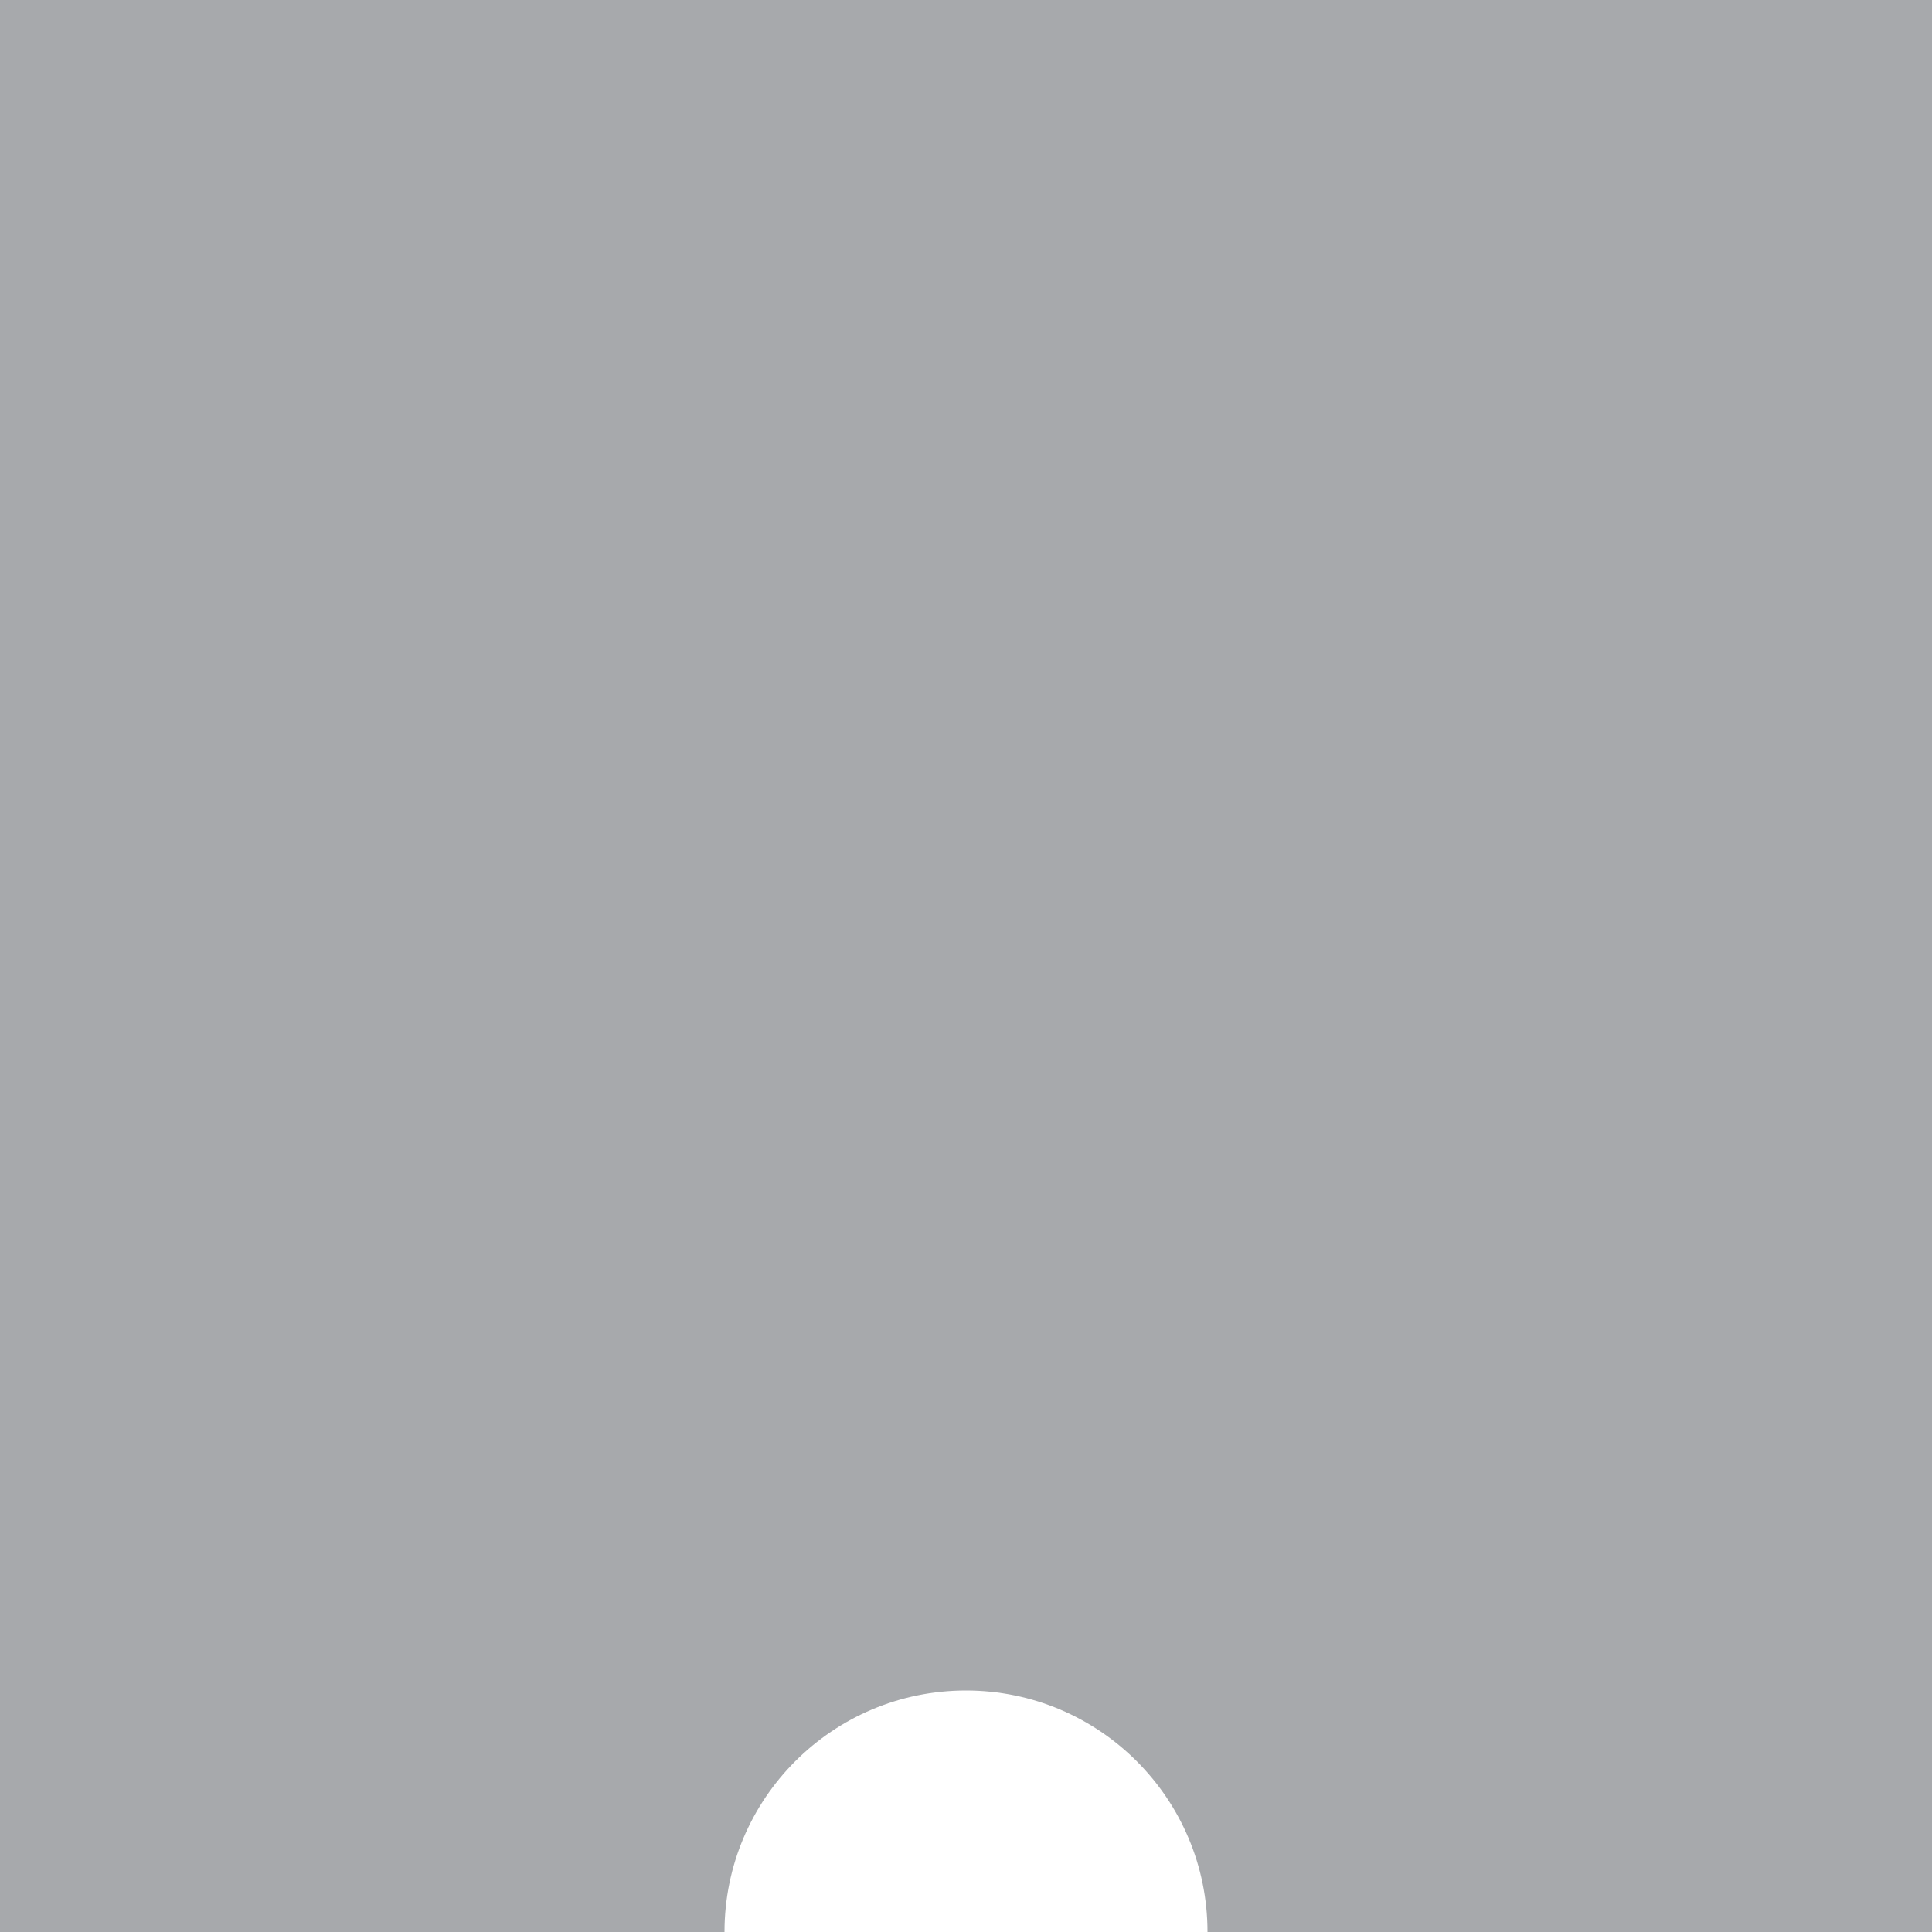
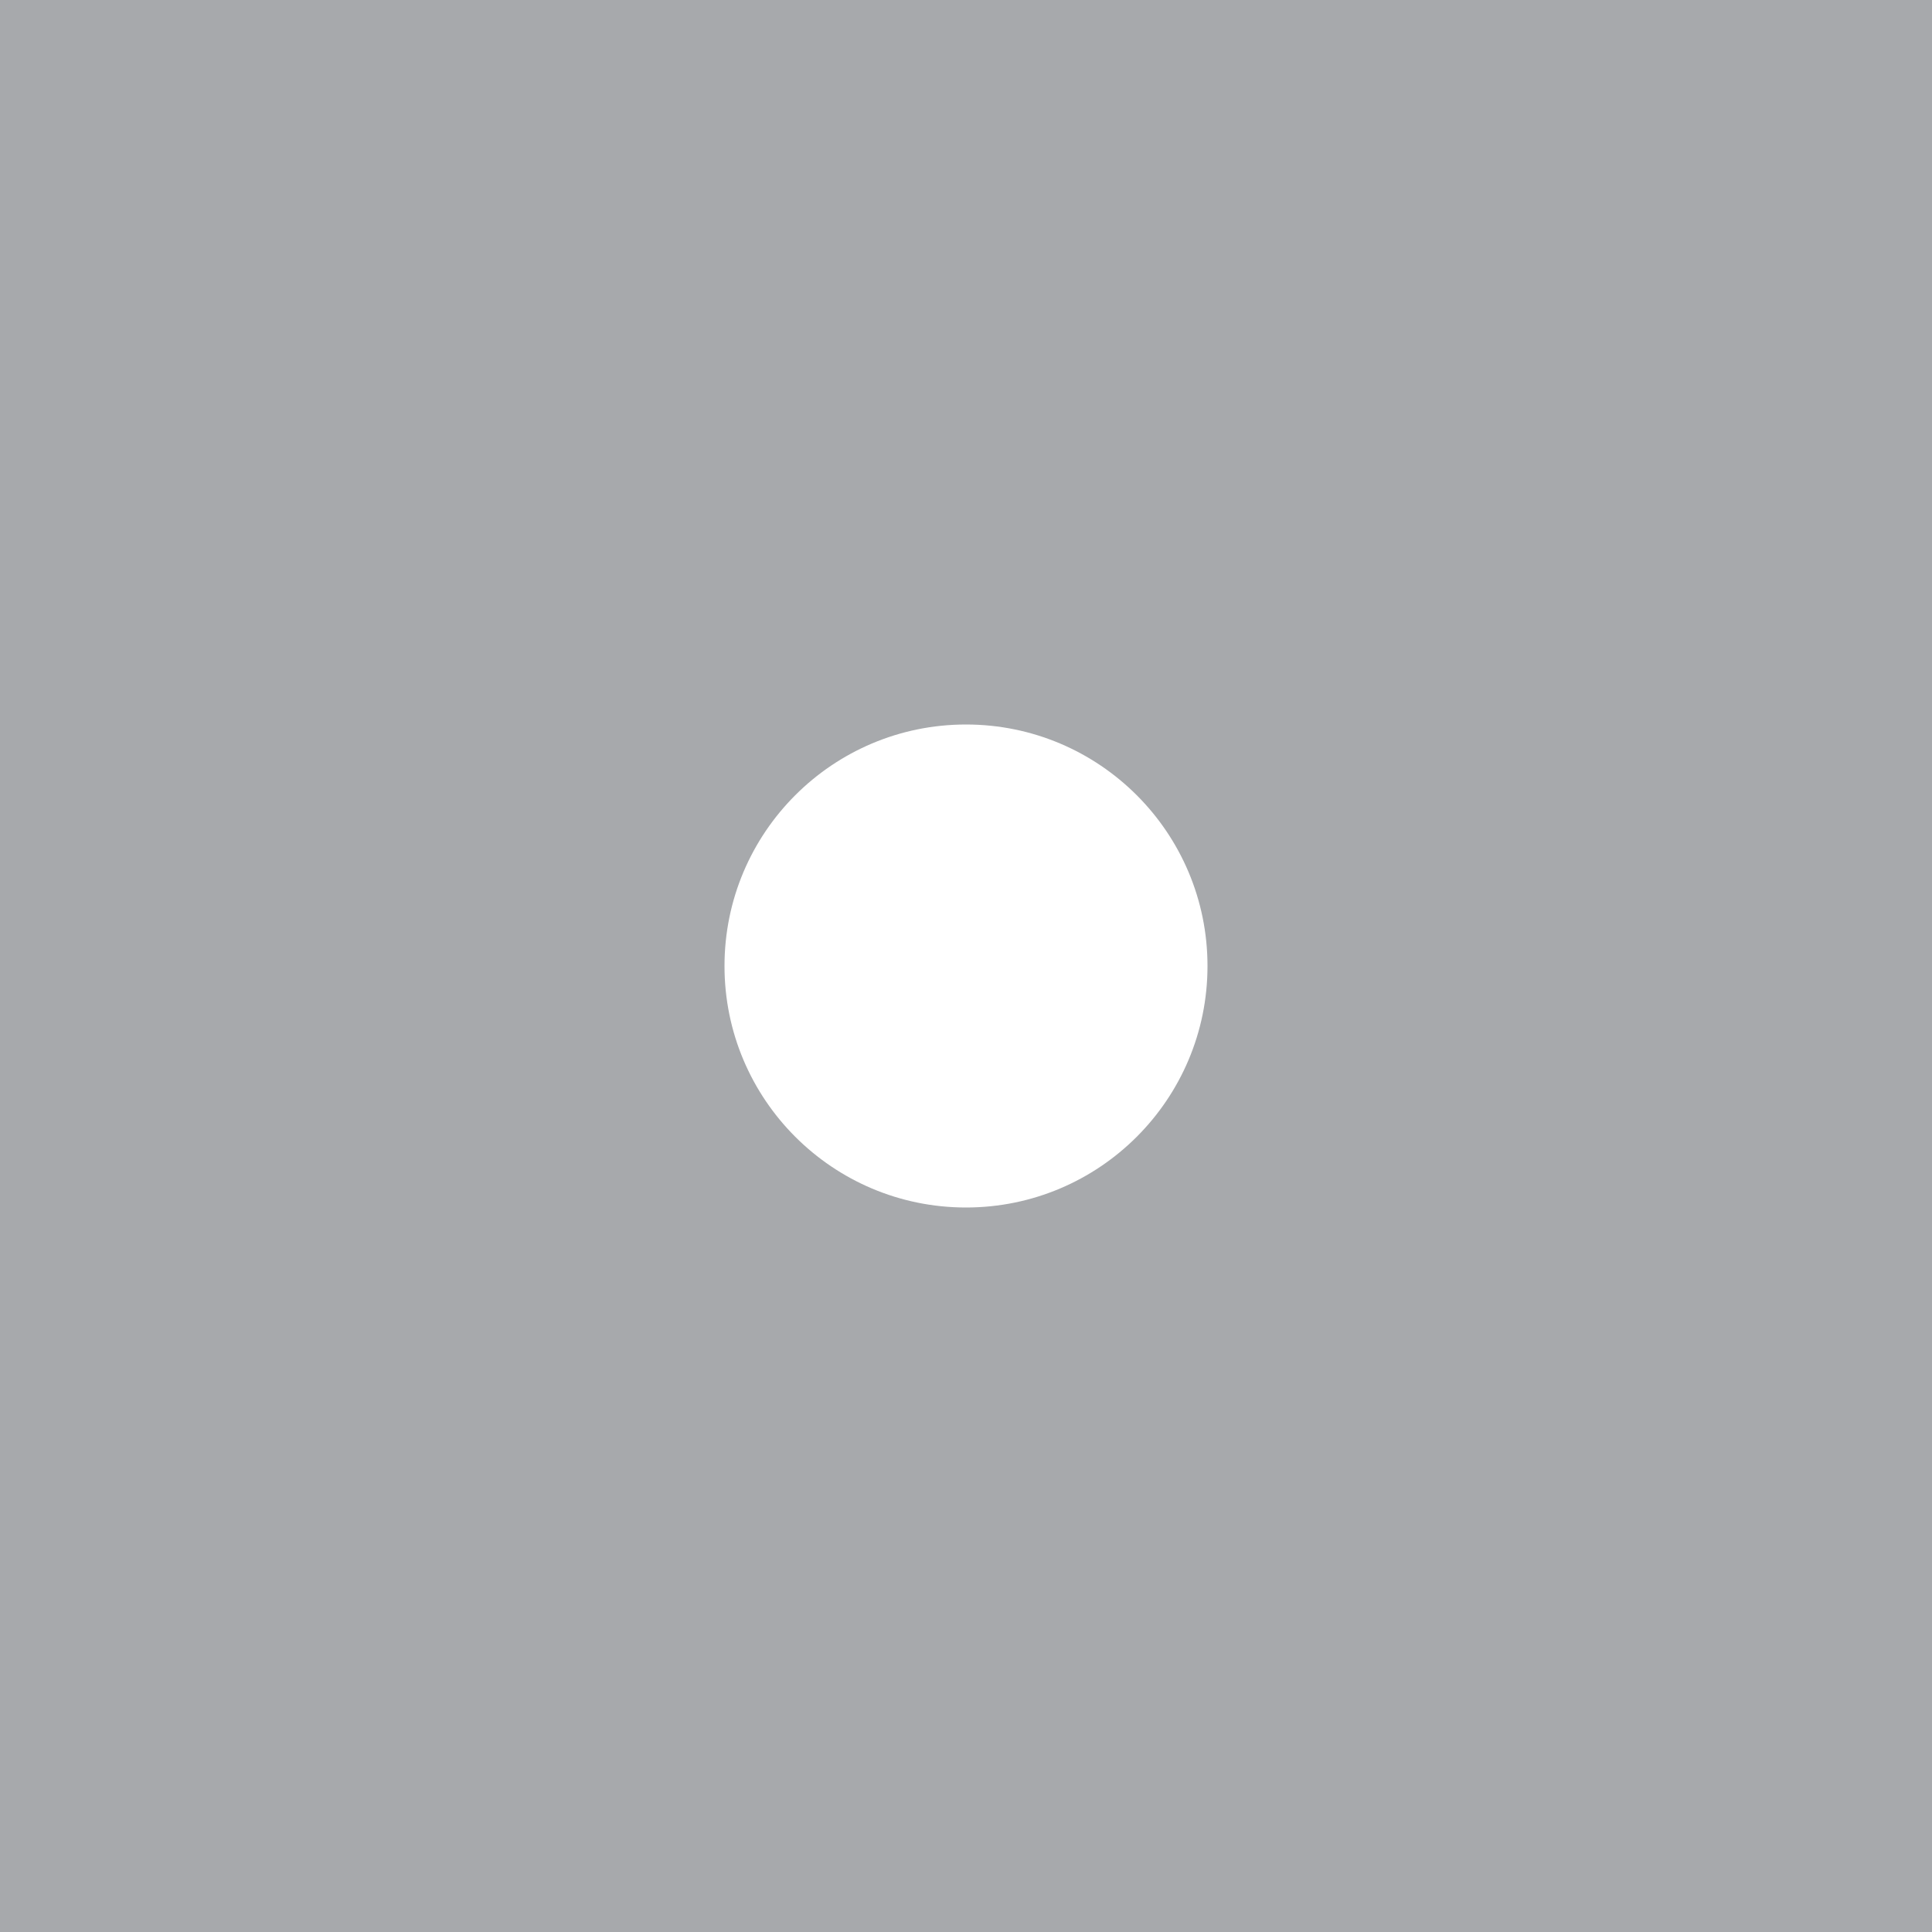
<svg xmlns="http://www.w3.org/2000/svg" version="1.1" id="layer1" x="0px" y="0px" viewBox="0 0 100 100" enable-background="new 0 0 100 100" xml:space="preserve">
  <g id="layer1">
    <rect class="color1" fill="#A7A9AC" width="100" height="100" />
-     <path class="color0" fill="#FFFFFF" d="M62.5,100L62.5,100c0-6.902-5.598-12.5-12.5-12.5c-6.902,0-12.5,5.598-12.5,12.5l0,0H62.5z" />
+     <circle class="color0" fill="#FFFFFF" cx="50" cy="50" r="12.5" />
  </g>
</svg>
